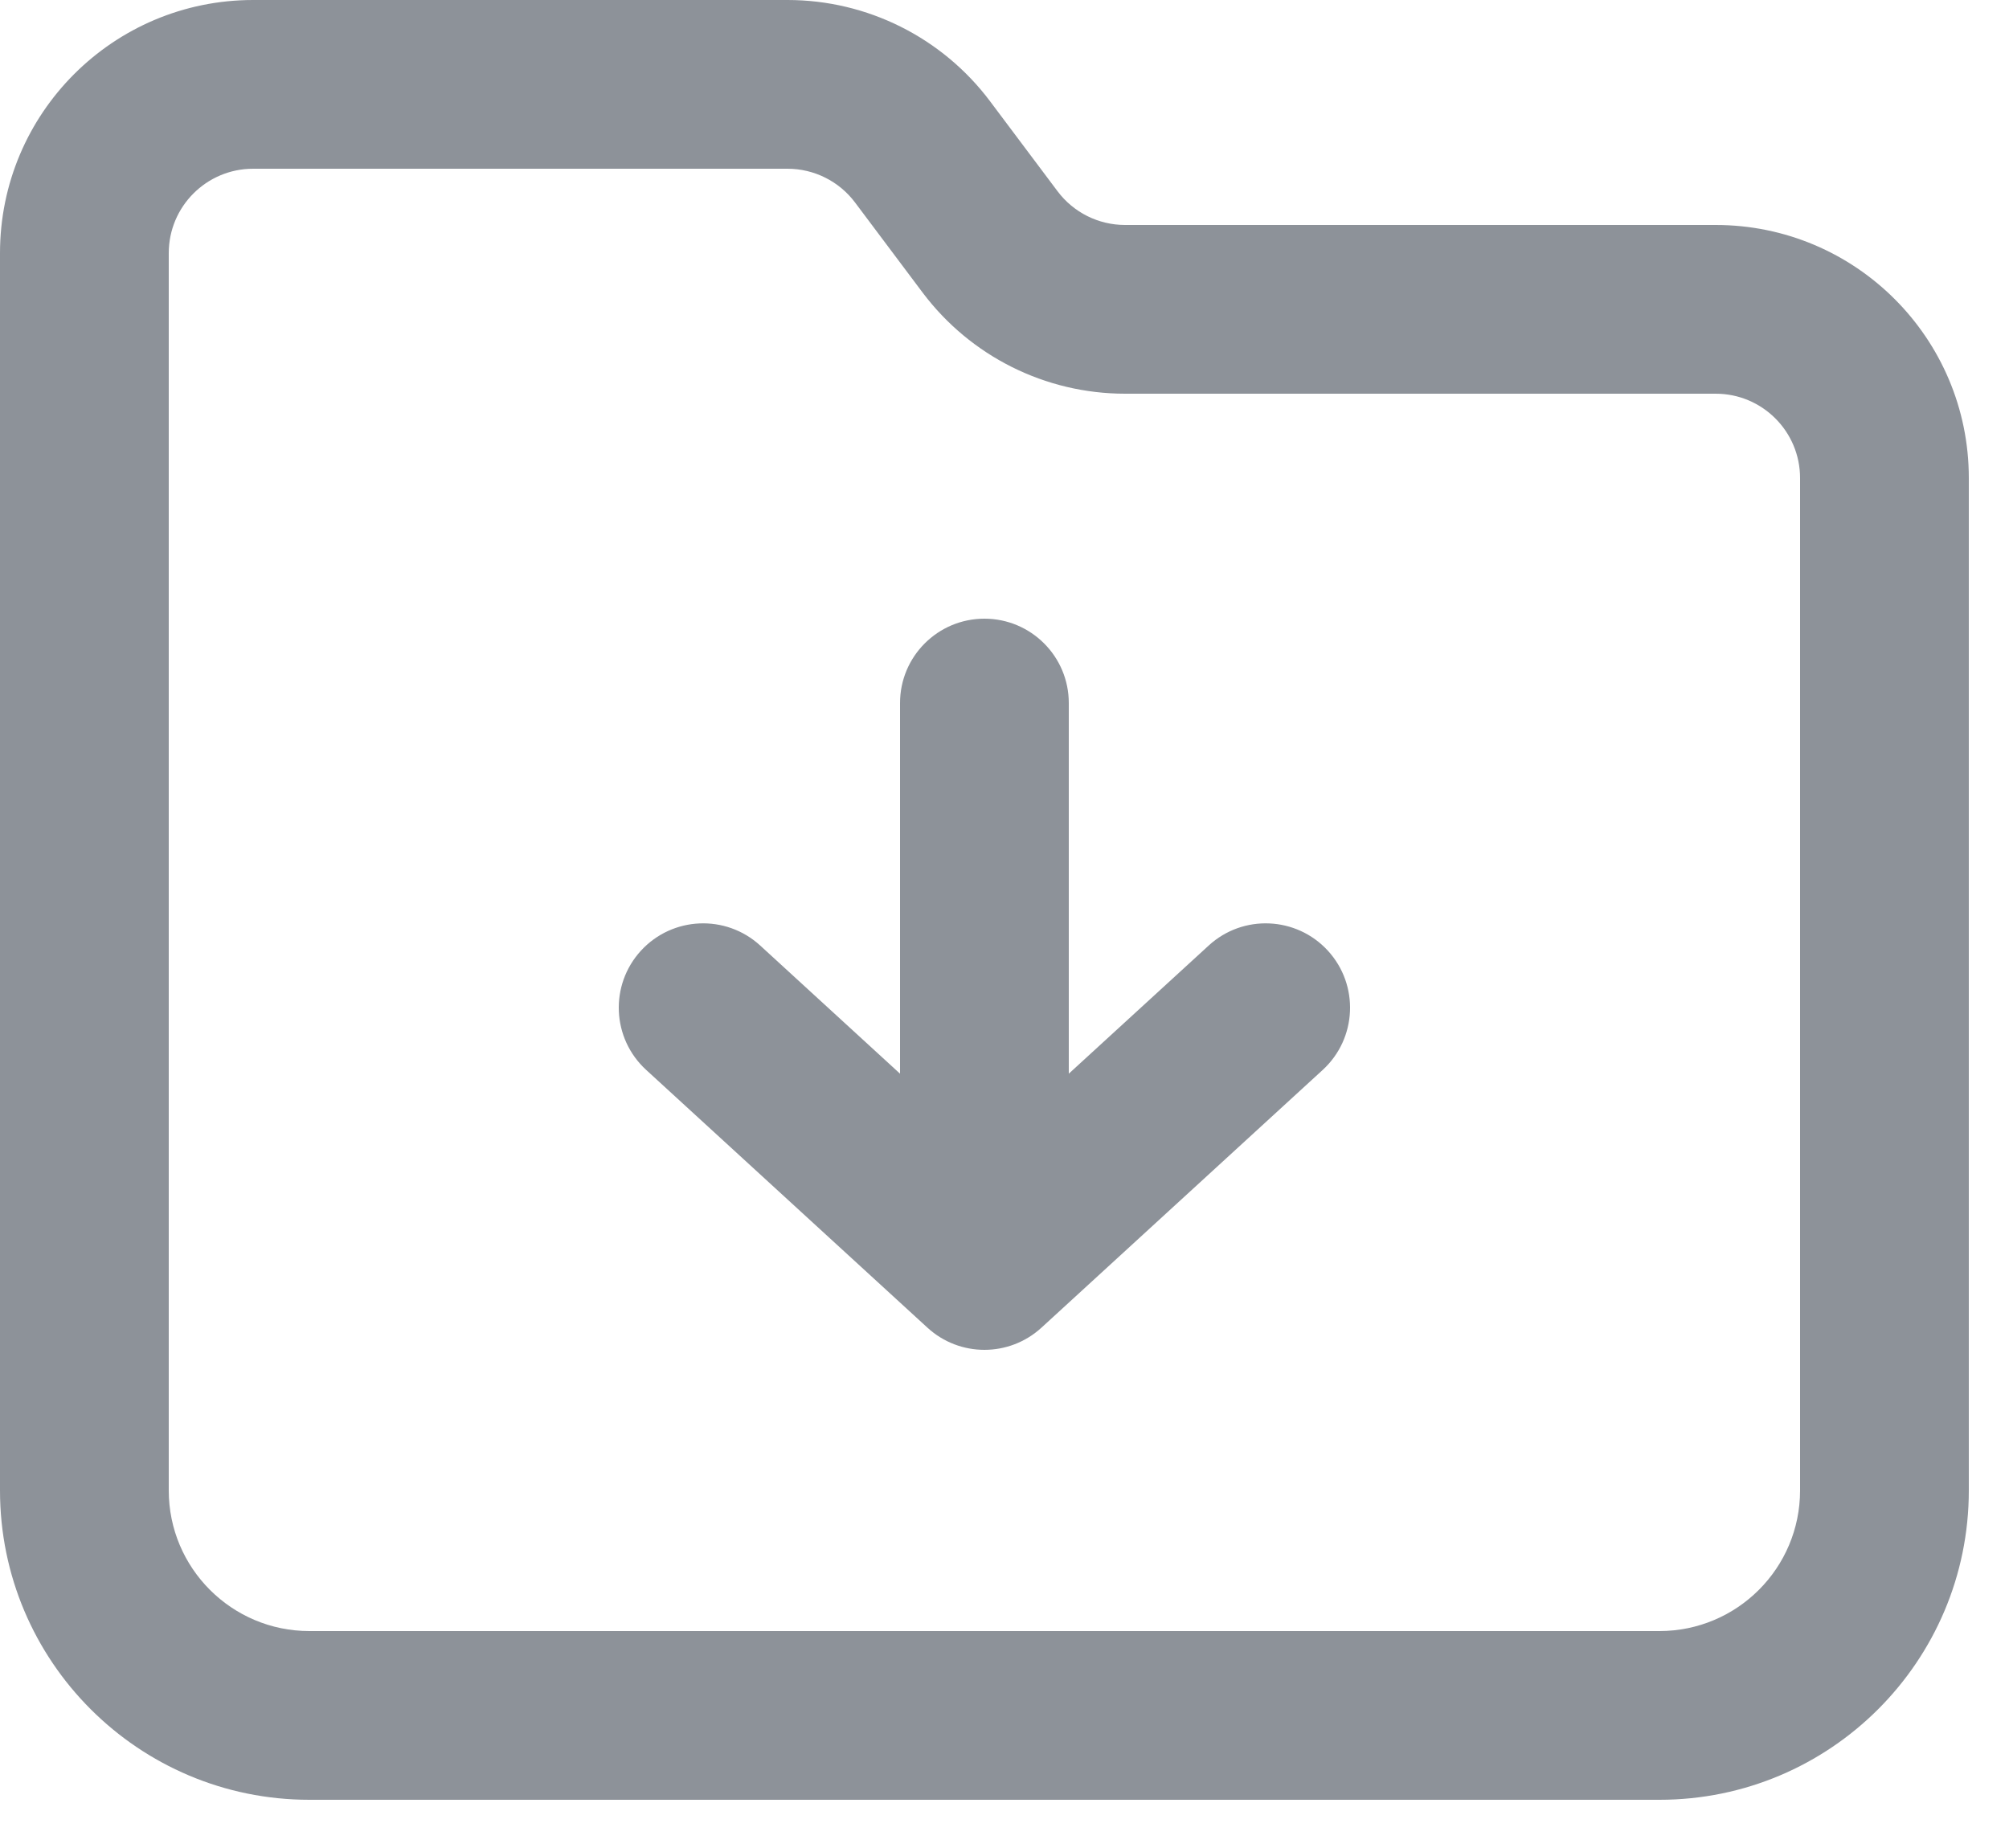
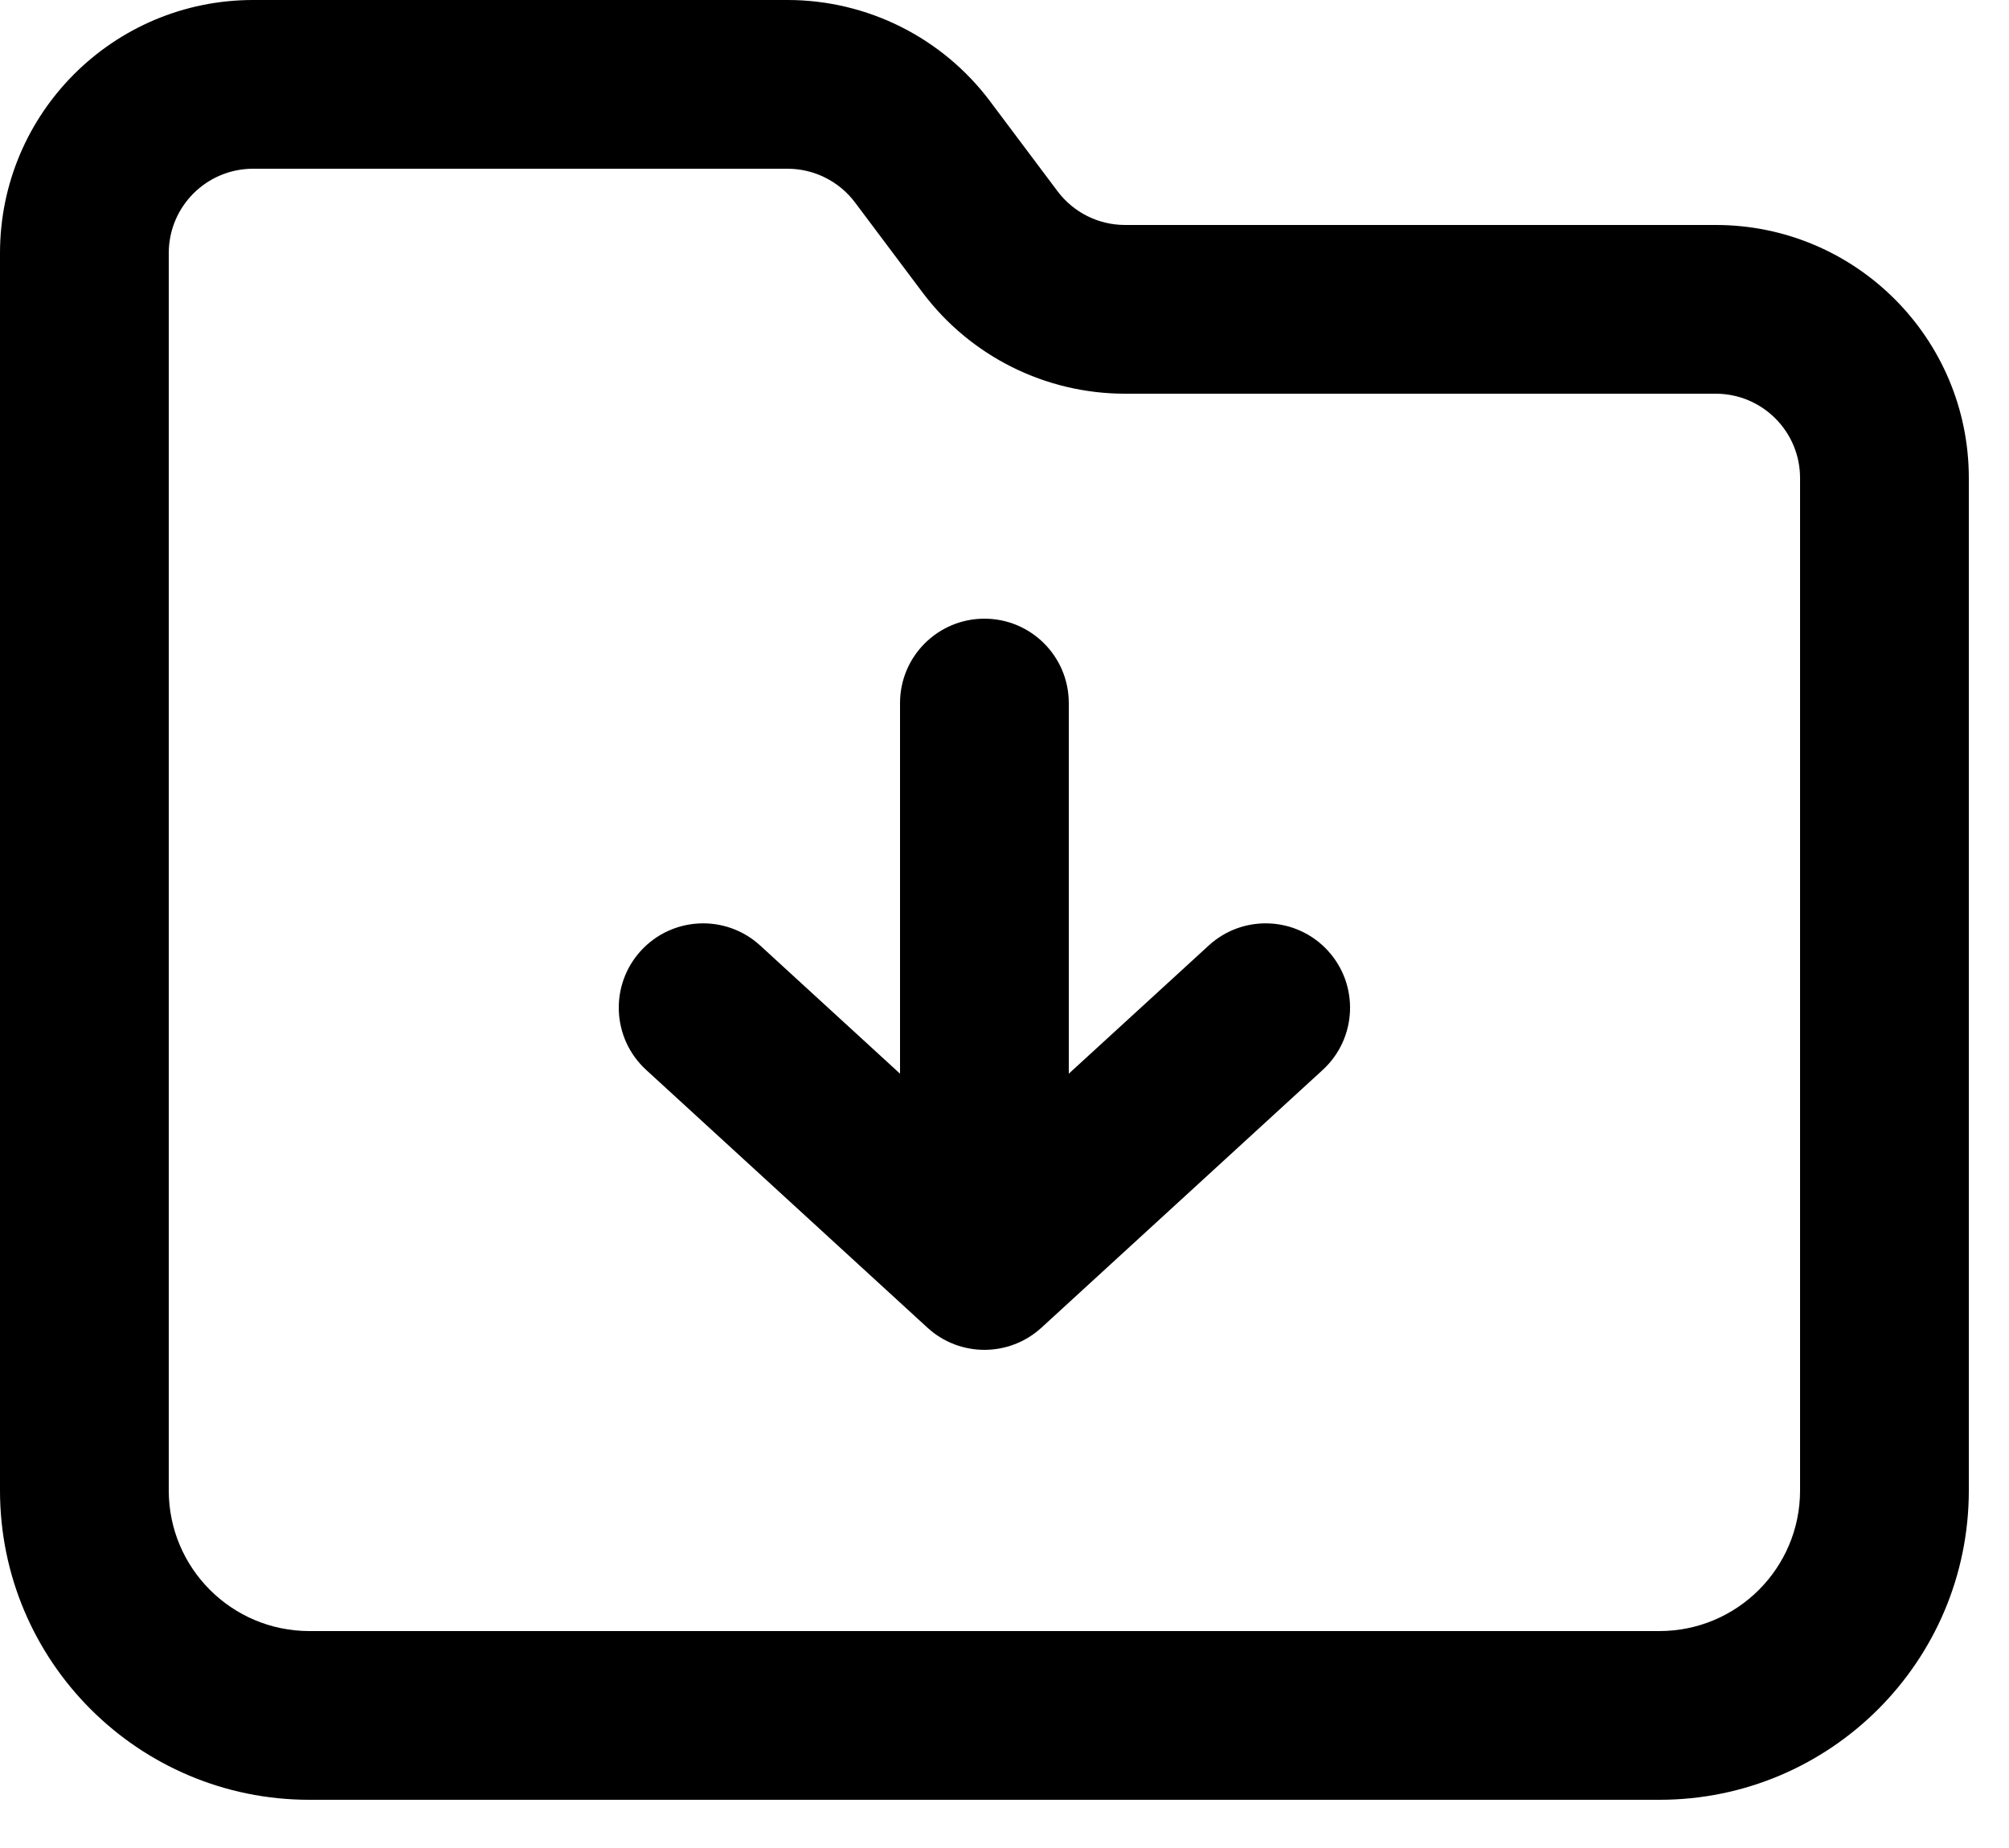
<svg xmlns="http://www.w3.org/2000/svg" width="25" height="23" viewBox="0 0 25 23" fill="none">
-   <path fill-rule="evenodd" clip-rule="evenodd" d="M3.15 2.1C2.57 2.1 2.1 2.57 2.1 3.15V18.55C2.1 19.517 2.884 20.3 3.85 20.3H20.65C21.616 20.3 22.4 19.517 22.4 18.55V5.95C22.4 5.37 21.93 4.9 21.35 4.9H14C13.008 4.9 12.075 4.433 11.48 3.64L10.64 2.52C10.442 2.256 10.13 2.1 9.8 2.1H3.15ZM0 3.15C0 1.41 1.41 0 3.15 0H9.8C10.791 0 11.725 0.467 12.32 1.26L13.16 2.38C13.358 2.644 13.669 2.8 14 2.8H21.35C23.09 2.8 24.5 4.21 24.5 5.95V18.55C24.5 20.676 22.776 22.4 20.65 22.4H3.85C1.724 22.4 0 20.676 0 18.55V3.15Z" fill="#8D9299" />
-   <path fill-rule="evenodd" clip-rule="evenodd" d="M12.25 7.7C12.83 7.7 13.3 8.17 13.3 8.75V13.363L15.041 11.768C15.468 11.376 16.132 11.405 16.524 11.832C16.916 12.26 16.887 12.924 16.46 13.316L12.96 16.524C12.558 16.892 11.942 16.892 11.541 16.524L8.041 13.316C7.613 12.924 7.584 12.26 7.976 11.832C8.368 11.405 9.032 11.376 9.46 11.768L11.2 13.363V8.75C11.2 8.17 11.67 7.7 12.25 7.7Z" fill="#8D9299" />
+   <path fill-rule="evenodd" clip-rule="evenodd" d="M3.15 2.1C2.57 2.1 2.1 2.57 2.1 3.15V18.55C2.1 19.517 2.884 20.3 3.85 20.3H20.65C21.616 20.3 22.4 19.517 22.4 18.55V5.95C22.4 5.37 21.93 4.9 21.35 4.9H14C13.008 4.9 12.075 4.433 11.48 3.64L10.64 2.52C10.442 2.256 10.13 2.1 9.8 2.1H3.15ZM0 3.15C0 1.41 1.41 0 3.15 0H9.8C10.791 0 11.725 0.467 12.32 1.26L13.16 2.38C13.358 2.644 13.669 2.8 14 2.8H21.35C23.09 2.8 24.5 4.21 24.5 5.95V18.55C24.5 20.676 22.776 22.4 20.65 22.4H3.85C1.724 22.4 0 20.676 0 18.55V3.15Z" fill="currentColor" />
+   <path fill-rule="evenodd" clip-rule="evenodd" d="M12.25 7.7C12.83 7.7 13.3 8.17 13.3 8.75V13.363L15.041 11.768C15.468 11.376 16.132 11.405 16.524 11.832C16.916 12.26 16.887 12.924 16.46 13.316L12.96 16.524C12.558 16.892 11.942 16.892 11.541 16.524L8.041 13.316C7.613 12.924 7.584 12.26 7.976 11.832C8.368 11.405 9.032 11.376 9.46 11.768L11.2 13.363V8.75C11.2 8.17 11.67 7.7 12.25 7.7Z" fill="currentColor" />
</svg>
